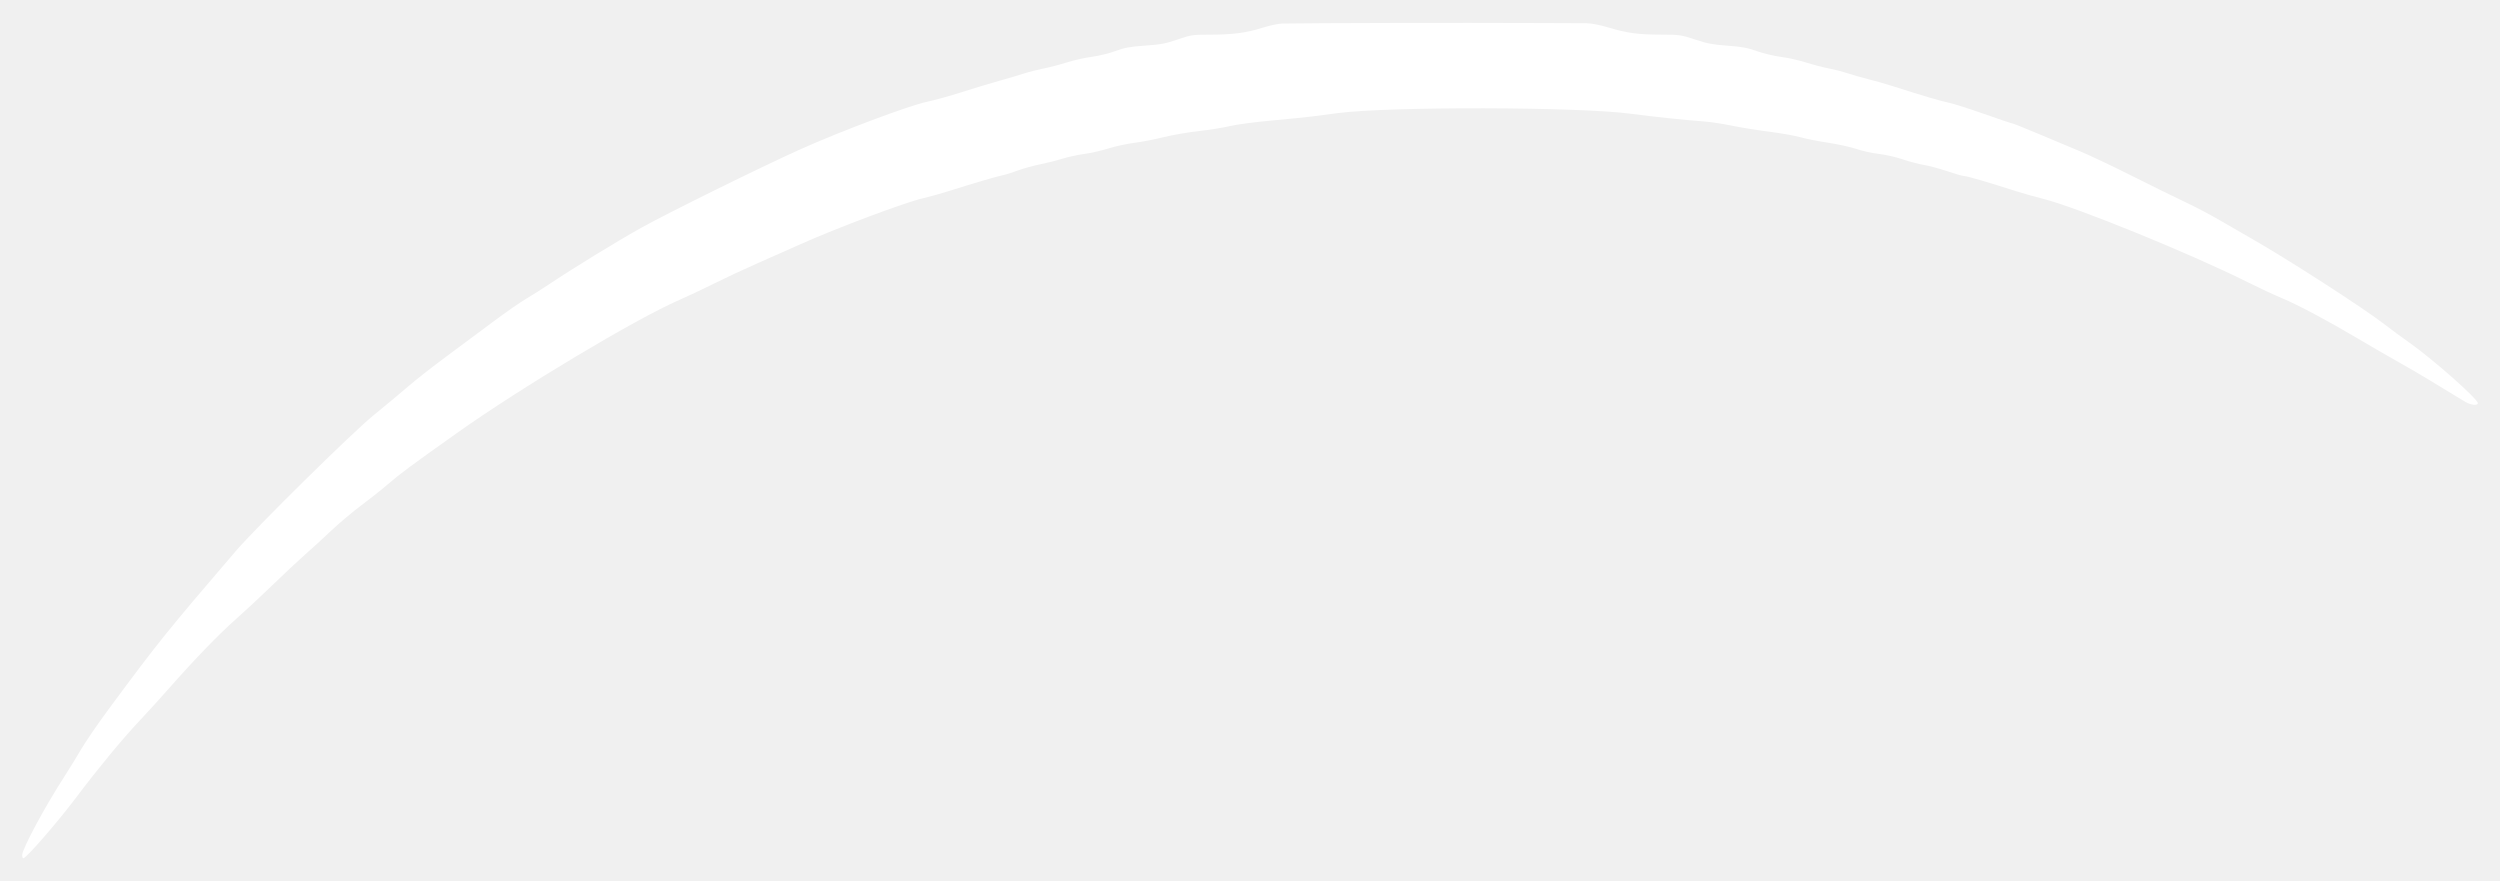
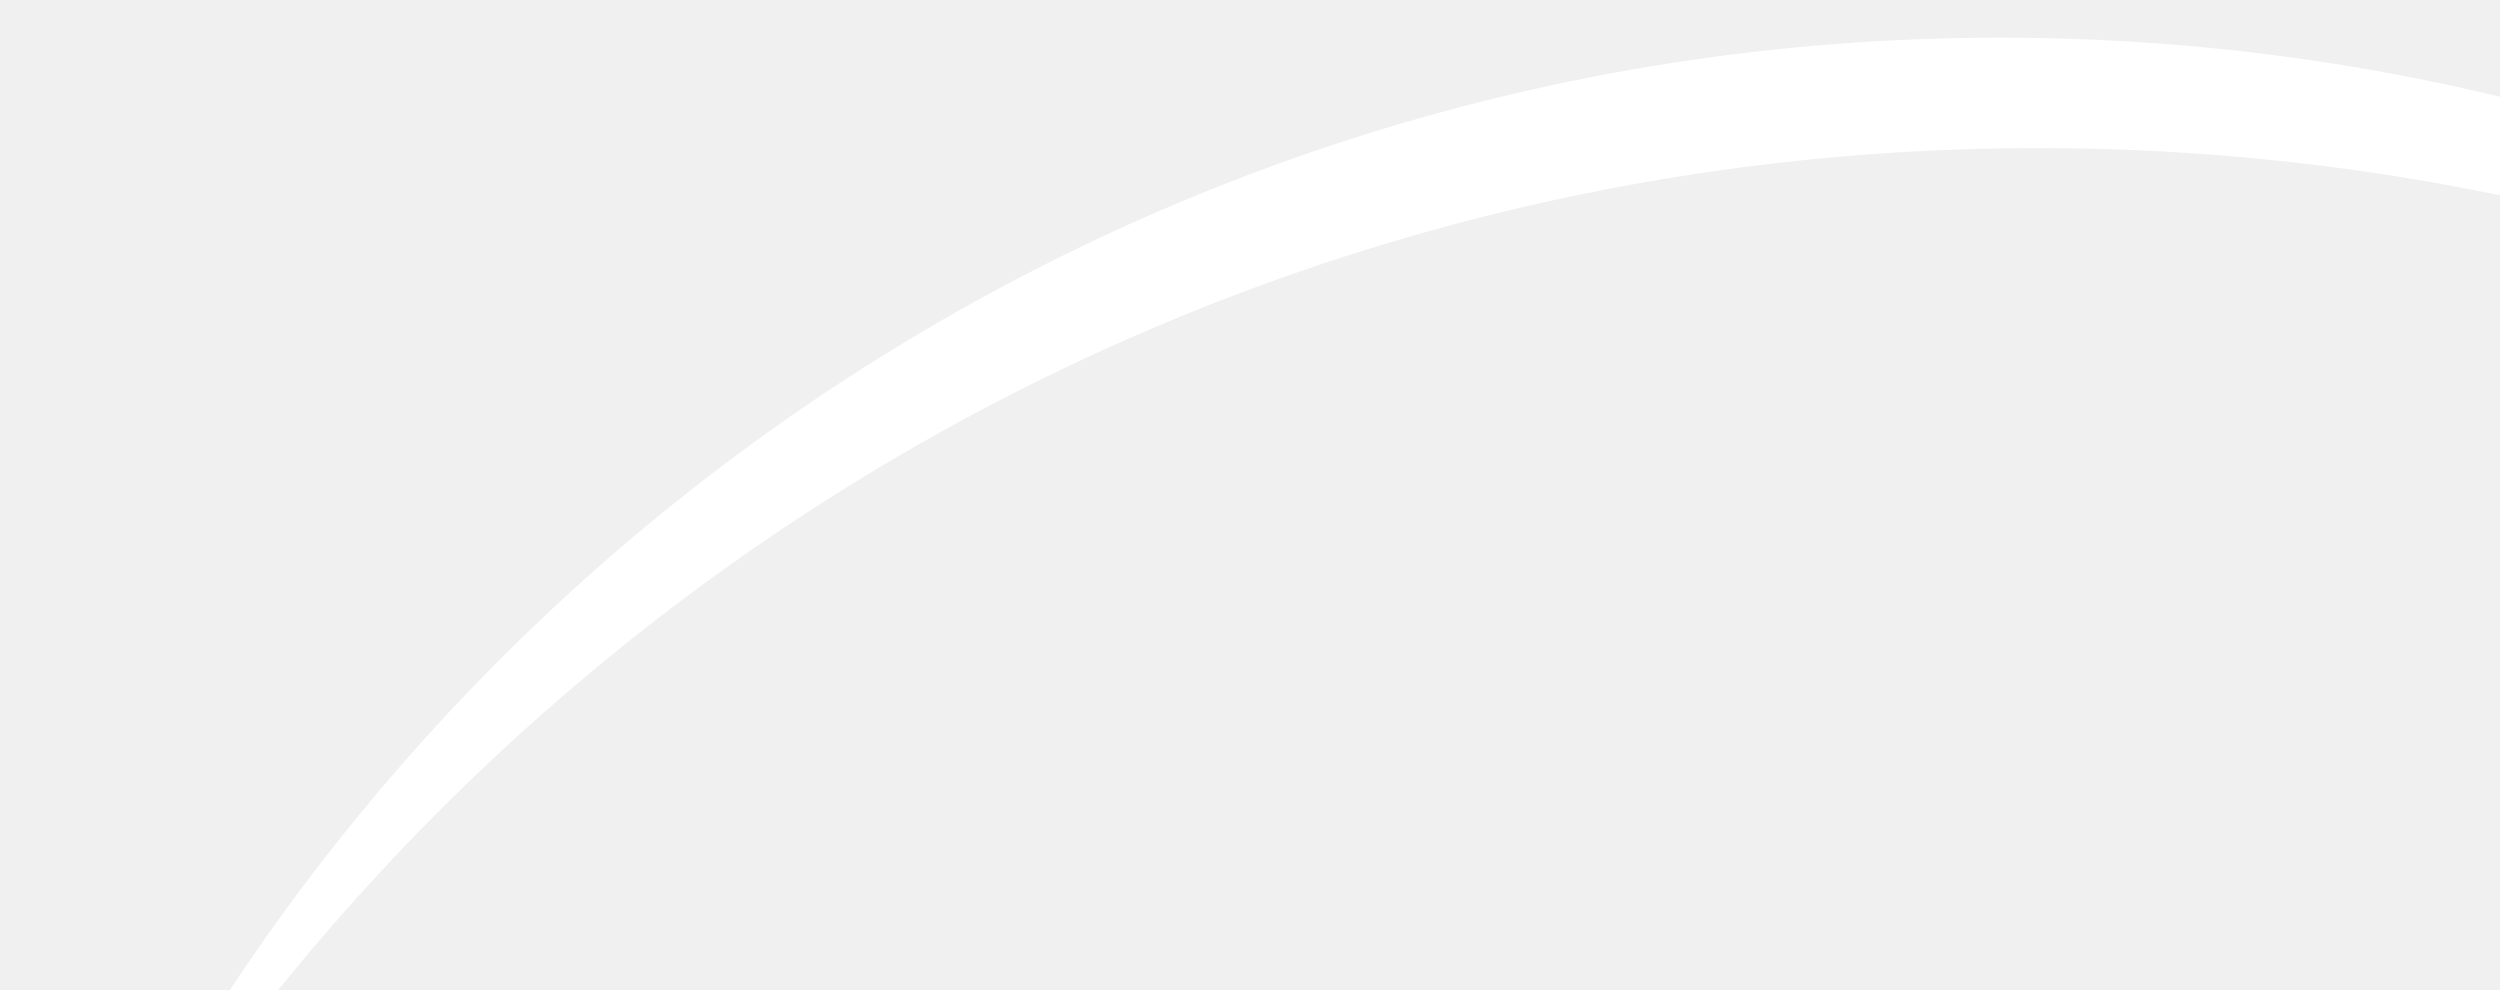
- <svg xmlns="http://www.w3.org/2000/svg" viewBox="99 40 1803 635" role="img" aria-label="Apex Paramedics mark">
-   <path fill="#FFFFFF" fill-rule="evenodd" d="M115.00,656.70C115.00,652.23 131.31,621.87 145.46,600.00C148.84,594.77 154.23,586.00 157.44,580.50C160.65,575.00 169.60,561.95 177.33,551.50C212.84,503.46 219.23,495.52 268.96,437.54C283.93,420.09 353.17,351.83 368.50,339.41C376.20,333.18 387.23,323.99 393.00,319.01C398.77,314.02 411.82,303.80 422.00,296.29C432.18,288.79 447.25,277.59 455.50,271.41C463.75,265.23 474.04,258.09 478.36,255.54C482.68,252.99 490.10,248.30 494.86,245.11C511.62,233.86 543.71,214.19 561.50,204.26C580.43,193.69 647.93,160.39 676.00,147.78C705.19,134.66 754.38,116.19 767.49,113.42C773.00,112.26 784.25,109.14 792.50,106.50C800.75,103.85 812.90,100.18 819.50,98.34C826.10,96.49 834.20,94.09 837.50,93.01C840.80,91.92 847.10,90.31 851.50,89.44C855.90,88.56 863.58,86.55 868.57,84.98C873.56,83.41 881.66,81.59 886.57,80.95C891.48,80.30 899.10,78.43 903.50,76.80C910.00,74.38 914.01,73.65 924.91,72.89C936.13,72.11 939.96,71.39 948.34,68.48C957.82,65.19 959.06,65.00 971.60,65.00C988.07,65.00 997.89,63.70 1009.64,59.98C1014.67,58.38 1020.97,57.04 1023.64,56.99C1046.99,56.58 1151.22,56.37 1209.50,56.62C1224.90,56.69 1240.05,56.75 1243.18,56.75C1246.60,56.76 1252.94,58.00 1259.18,59.88C1272.55,63.90 1280.42,64.96 1297.24,64.98C1310.26,65.00 1311.51,65.18 1321.50,68.52C1330.05,71.38 1334.41,72.21 1344.76,72.94C1354.84,73.64 1359.28,74.46 1366.00,76.86C1370.67,78.52 1378.55,80.40 1383.50,81.05C1388.45,81.69 1396.56,83.50 1401.52,85.08C1406.48,86.65 1413.90,88.59 1418.02,89.38C1422.13,90.17 1428.20,91.74 1431.50,92.86C1434.80,93.98 1441.33,95.85 1446.00,97.00C1450.67,98.15 1458.55,100.38 1463.50,101.97C1485.48,109.00 1498.92,112.98 1504.25,114.02C1507.41,114.64 1518.83,118.26 1529.63,122.07C1540.43,125.88 1549.71,129.00 1550.25,129.00C1550.79,129.00 1559.17,132.34 1568.87,136.43C1578.57,140.51 1592.12,146.19 1599.00,149.05C1605.88,151.90 1622.97,160.01 1637.00,167.07C1651.03,174.12 1668.26,182.60 1675.30,185.90C1682.33,189.21 1693.36,195.01 1699.80,198.79C1706.23,202.57 1715.78,208.08 1721.00,211.03C1747.53,226.01 1803.63,262.15 1819.40,274.43C1823.85,277.90 1831.40,283.46 1836.18,286.79C1852.88,298.44 1886.00,327.68 1886.00,330.78C1886.00,332.75 1880.81,332.15 1876.84,329.73C1874.82,328.51 1869.87,325.51 1865.84,323.08C1861.80,320.65 1854.67,316.32 1850.00,313.45C1845.33,310.59 1835.65,304.96 1828.50,300.95C1821.35,296.94 1808.53,289.52 1800.00,284.46C1778.26,271.54 1756.22,259.81 1744.65,255.00C1739.23,252.75 1728.07,247.54 1719.85,243.43C1679.31,223.12 1596.29,189.29 1572.50,183.38C1567.00,182.02 1558.45,179.61 1553.50,178.03C1532.40,171.29 1517.71,167.00 1515.76,167.00C1514.62,167.00 1509.14,165.45 1503.59,163.56C1498.04,161.67 1490.35,159.60 1486.50,158.95C1482.65,158.30 1475.70,156.46 1471.05,154.87C1466.41,153.28 1458.75,151.54 1454.02,151.00C1449.30,150.47 1442.08,148.88 1437.97,147.47C1433.86,146.07 1424.60,144.02 1417.40,142.93C1410.19,141.84 1401.19,140.05 1397.40,138.95C1393.60,137.86 1383.36,136.05 1374.63,134.94C1365.90,133.82 1353.75,131.85 1347.63,130.56C1341.51,129.27 1332.45,127.92 1327.50,127.56C1313.85,126.57 1291.18,124.17 1275.00,122.02C1237.65,117.03 1101.28,116.73 1064.00,121.55C1057.67,122.37 1049.12,123.48 1045.00,124.01C1040.88,124.55 1027.83,125.86 1016.00,126.93C1004.17,128.00 990.67,129.80 986.00,130.93C981.33,132.06 971.20,133.68 963.50,134.54C955.80,135.40 944.33,137.40 938.00,138.97C931.67,140.55 922.23,142.37 917.00,143.02C911.77,143.67 903.45,145.48 898.50,147.04C893.55,148.60 885.71,150.39 881.07,151.01C876.44,151.63 869.24,153.20 865.07,154.49C860.91,155.79 853.68,157.61 849.00,158.54C844.33,159.47 837.13,161.47 833.00,162.99C828.88,164.51 823.92,166.05 822.00,166.42C818.03,167.17 799.62,172.58 784.00,177.58C778.23,179.43 769.55,181.85 764.72,182.97C751.37,186.05 702.28,204.48 675.72,216.38C667.90,219.88 654.08,226.01 645.00,230.00C635.92,233.99 621.98,240.51 614.00,244.49C606.02,248.47 594.77,253.77 589.00,256.28C557.75,269.84 475.19,319.23 428.97,352.00C395.05,376.05 387.76,381.46 378.81,389.18C374.24,393.12 365.55,400.02 359.50,404.51C353.45,409.00 343.77,417.14 338.00,422.60C332.23,428.06 323.68,435.88 319.00,439.98C314.32,444.08 303.75,453.98 295.50,461.98C287.25,469.98 275.32,481.09 269.00,486.66C256.97,497.25 238.73,516.12 220.75,536.59C214.91,543.23 205.19,553.92 199.16,560.33C186.96,573.29 169.83,594.04 154.19,614.81C140.36,633.16 117.91,659.00 115.79,659.00C115.35,659.00 115.00,657.96 115.00,656.70Z" />
+ <svg xmlns="http://www.w3.org/2000/svg" version="1.1" id="svg1" viewBox="-8 -8 619 245">
+   <defs id="defs1">
+     <clipPath clipPathUnits="userSpaceOnUse" id="clipPath2">
+       <path d="M 6454.96,785.148 H 19 C 725.117,2109.01 2119.79,3010.08 3724.96,3010.08 c 788.04,0 1525.32,-217.17 2155.32,-594.93 H 2594.96 v -1190 h 3860 V 785.148 m -6440.202,0 H 4.965 V 3225.15 H 6454.96 v -810 h -419.82 c -661.25,502.08 -1485.87,800 -2380.18,800 C 2013.85,3215.15 607.199,2211.89 14.758,785.148" transform="matrix(1.5453084e-4,0,0,-4.0630587e-4,9.4263814e-4,1.314846)" id="path2" />
+     </clipPath>
+     <clipPath clipPathUnits="userSpaceOnUse" id="clipPath3">
+       <path d="M 0,0 H 6709 V 3225 H 0 Z" transform="matrix(0.1333333,0,0,-0.1333333,0,430.0133)" id="path3" />
+     </clipPath>
+     <clipPath clipPathUnits="userSpaceOnUse" id="clipPath5">
+       <path d="m 6604.96,1225.15 h -150 v 775.86 c 51.07,-43.76 101.11,-88.77 150,-134.9 v -640.96 m 0,661.69 c -48.53,54.78 -98.52,108.15 -150,160.15 v 368.16 h 150 v -528.31" transform="matrix(0.00584112,0,0,-8.2562749e-4,-37.6396,2.003055)" id="path5" />
+     </clipPath>
+     <clipPath clipPathUnits="userSpaceOnUse" id="clipPath6">
+       <path d="m 6454.96,1225.15 h -3860 v 1190 h 3285.32 c 203.39,-121.96 395.56,-260.61 574.68,-414.14 v -775.86 m 0,821.84 c -130.94,132.25 -271.33,255.42 -419.82,368.16 h 419.82 v -368.16" transform="matrix(2.5865191e-4,0,0,-8.3598062e-4,-0.6703999,2.020649)" id="path6" />
+     </clipPath>
+     <clipPath clipPathUnits="userSpaceOnUse" id="clipPath7">
+       <path d="m 6604.96,1866.11 c -48.89,46.13 -98.93,91.14 -150,134.9 -179.12,153.53 -371.29,292.18 -574.68,414.14 h 154.86 c 148.49,-112.74 288.88,-235.91 419.82,-368.16 51.48,-52 101.47,-105.37 150,-160.15 v -20.73" transform="matrix(0.00134916,0,0,-0.0017507,-7.924852,4.247374)" id="path7" />
+     </clipPath>
+     <clipPath clipPathUnits="userSpaceOnUse" id="clipPath8">
+       <path d="m 6604.96,1866.11 c -48.89,46.13 -98.93,91.14 -150,134.9 -179.12,153.53 -371.29,292.18 -574.68,414.14 h 154.86 c 148.49,-112.74 288.88,-235.91 419.82,-368.16 51.48,-52 101.47,-105.37 150,-160.15 v -20.73" transform="matrix(0.00134916,0,0,-0.0017507,-7.924852,4.247374)" id="path8" />
+     </clipPath>
+   </defs>
+   <g id="g1">
+     <g id="group-R5">
+       <g id="g2" clip-path="url(#clipPath3)">
+         
+       </g>
+       <path id="path4" d="M 3724.96,3010.08 C 4892.24,3010.08 5948.17,2533.56 6709,1764.51 5986.5,2649.82 4886.78,3215.15 3654.96,3215.15 2000.11,3215.15 583.613,2194.89 0,749.109 699.891,2092.64 2105.26,3010.08 3724.96,3010.08" style="fill:#ffffff;fill-opacity:1;fill-rule:nonzero;stroke:none" transform="matrix(0.1333333,0,0,-0.1333333,0,430.0133)" />
+     </g>
+   </g>
</svg>
